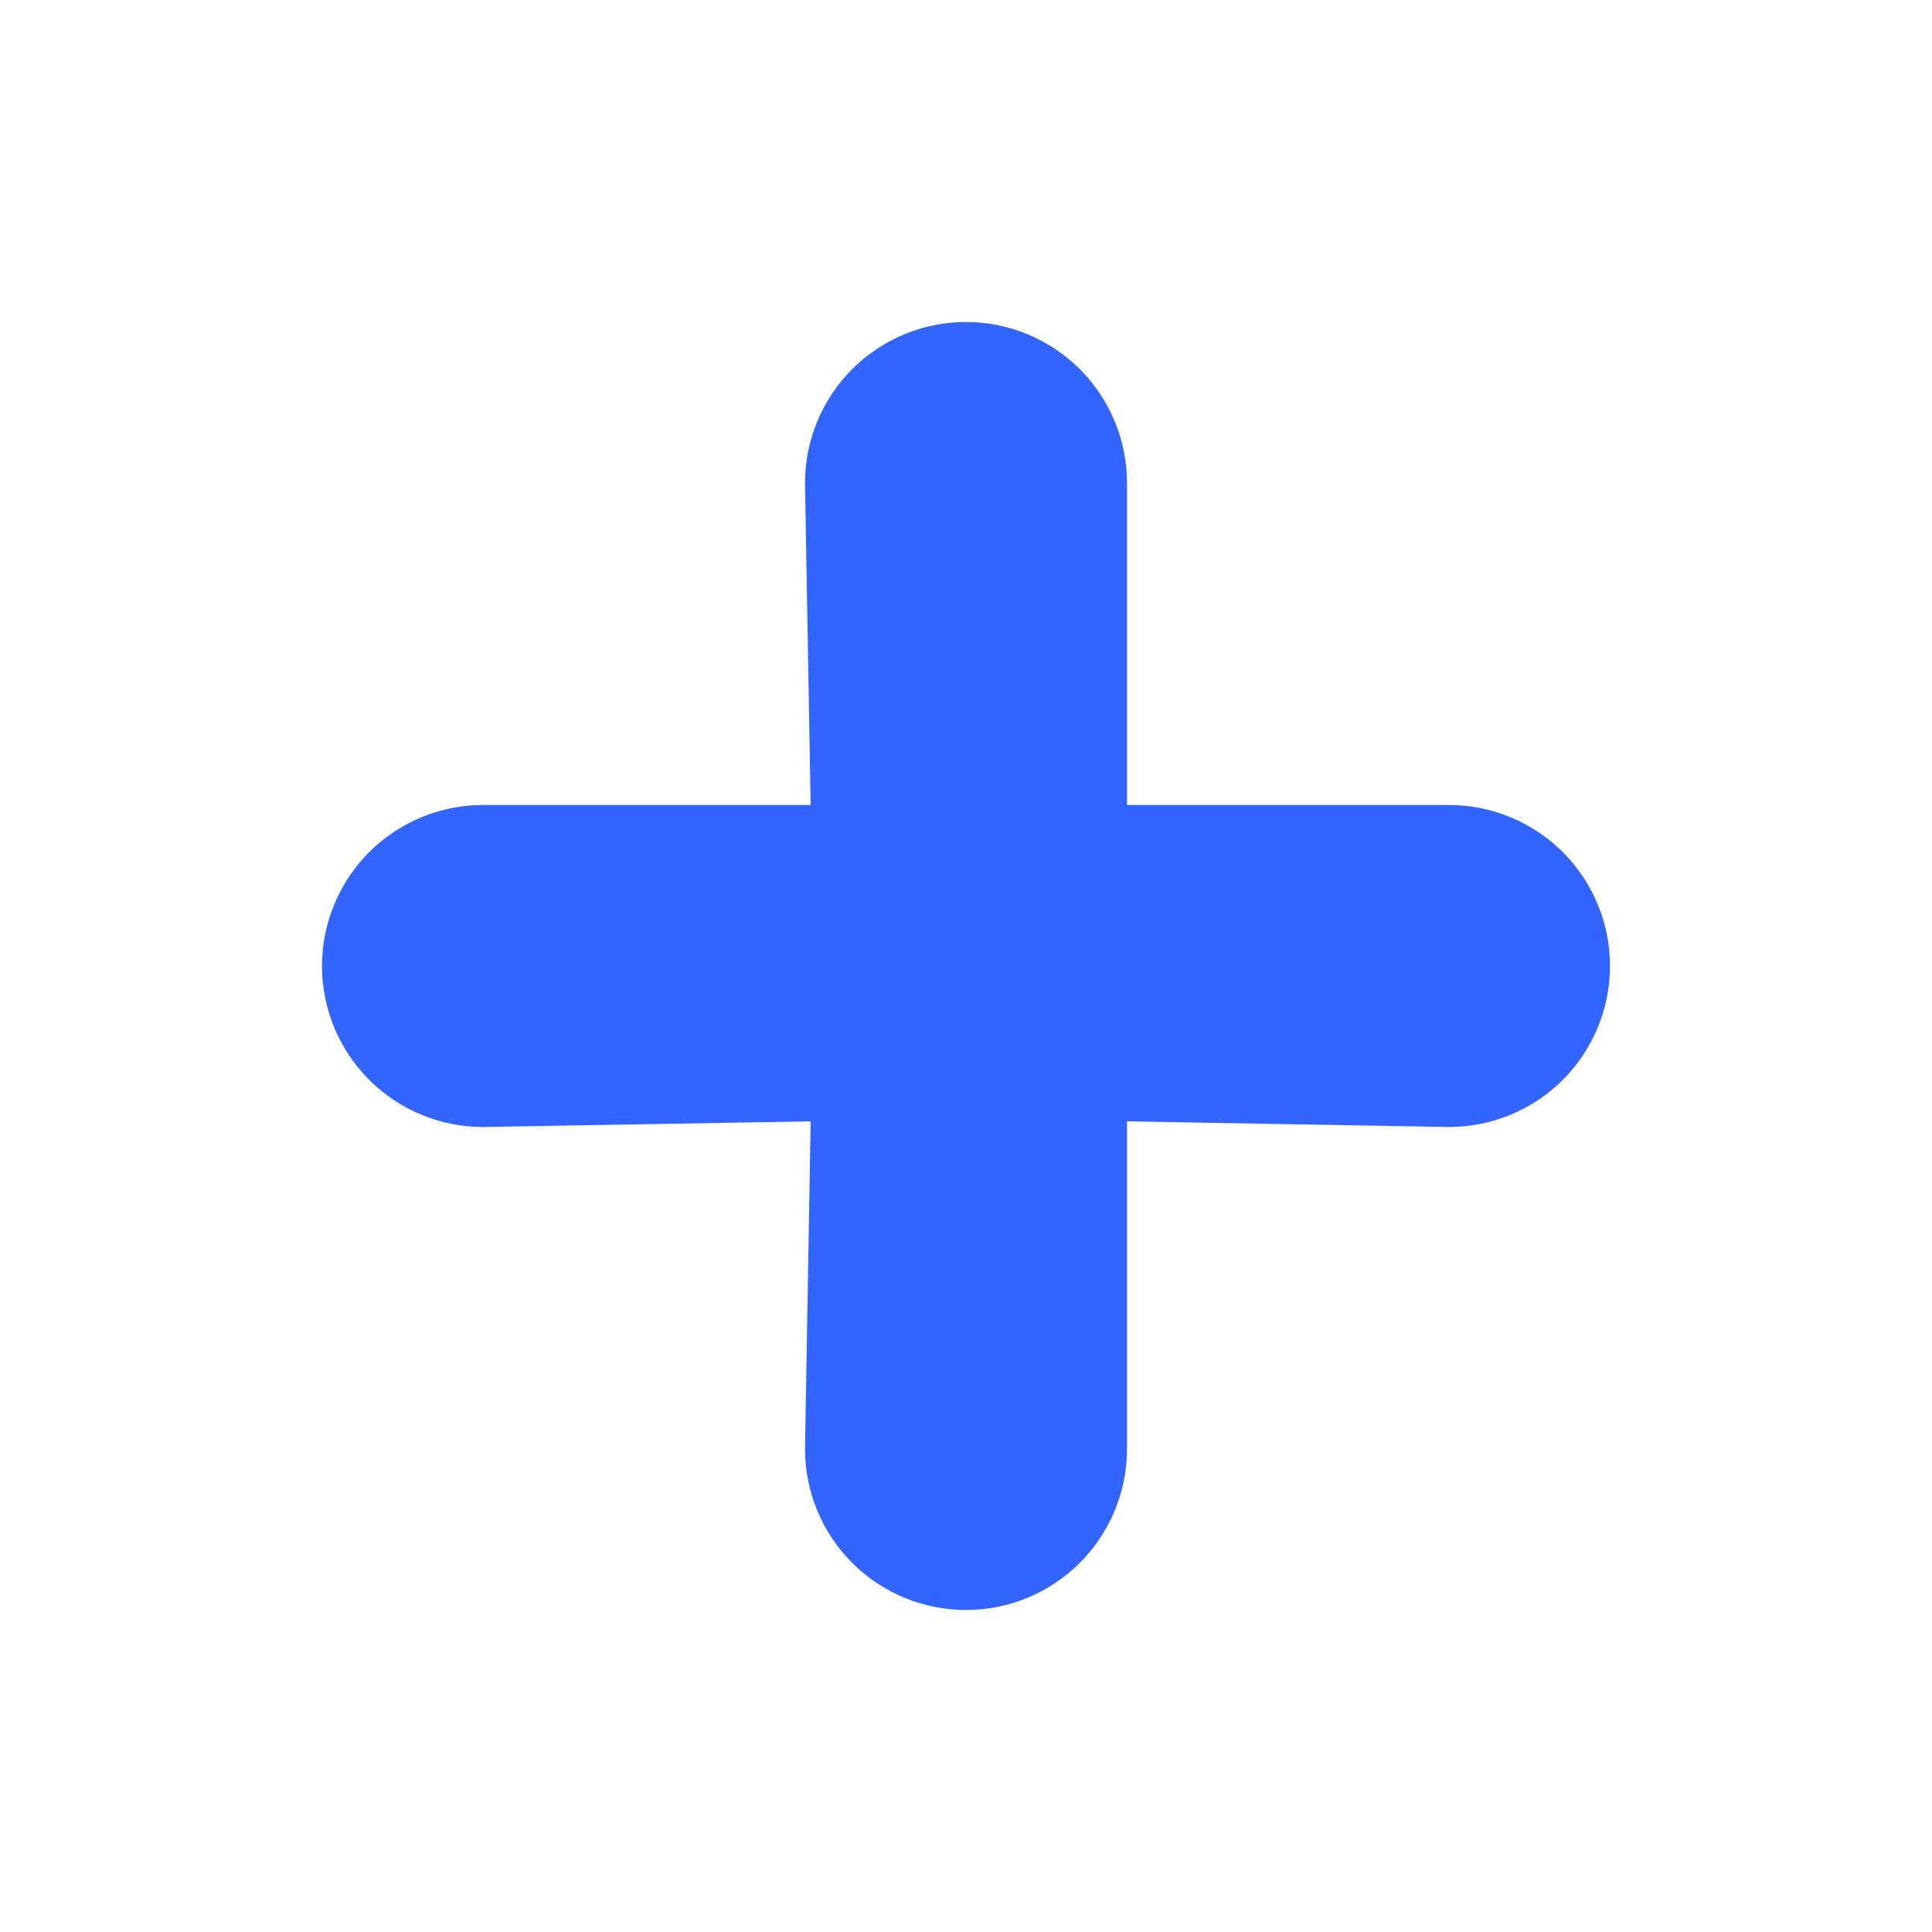
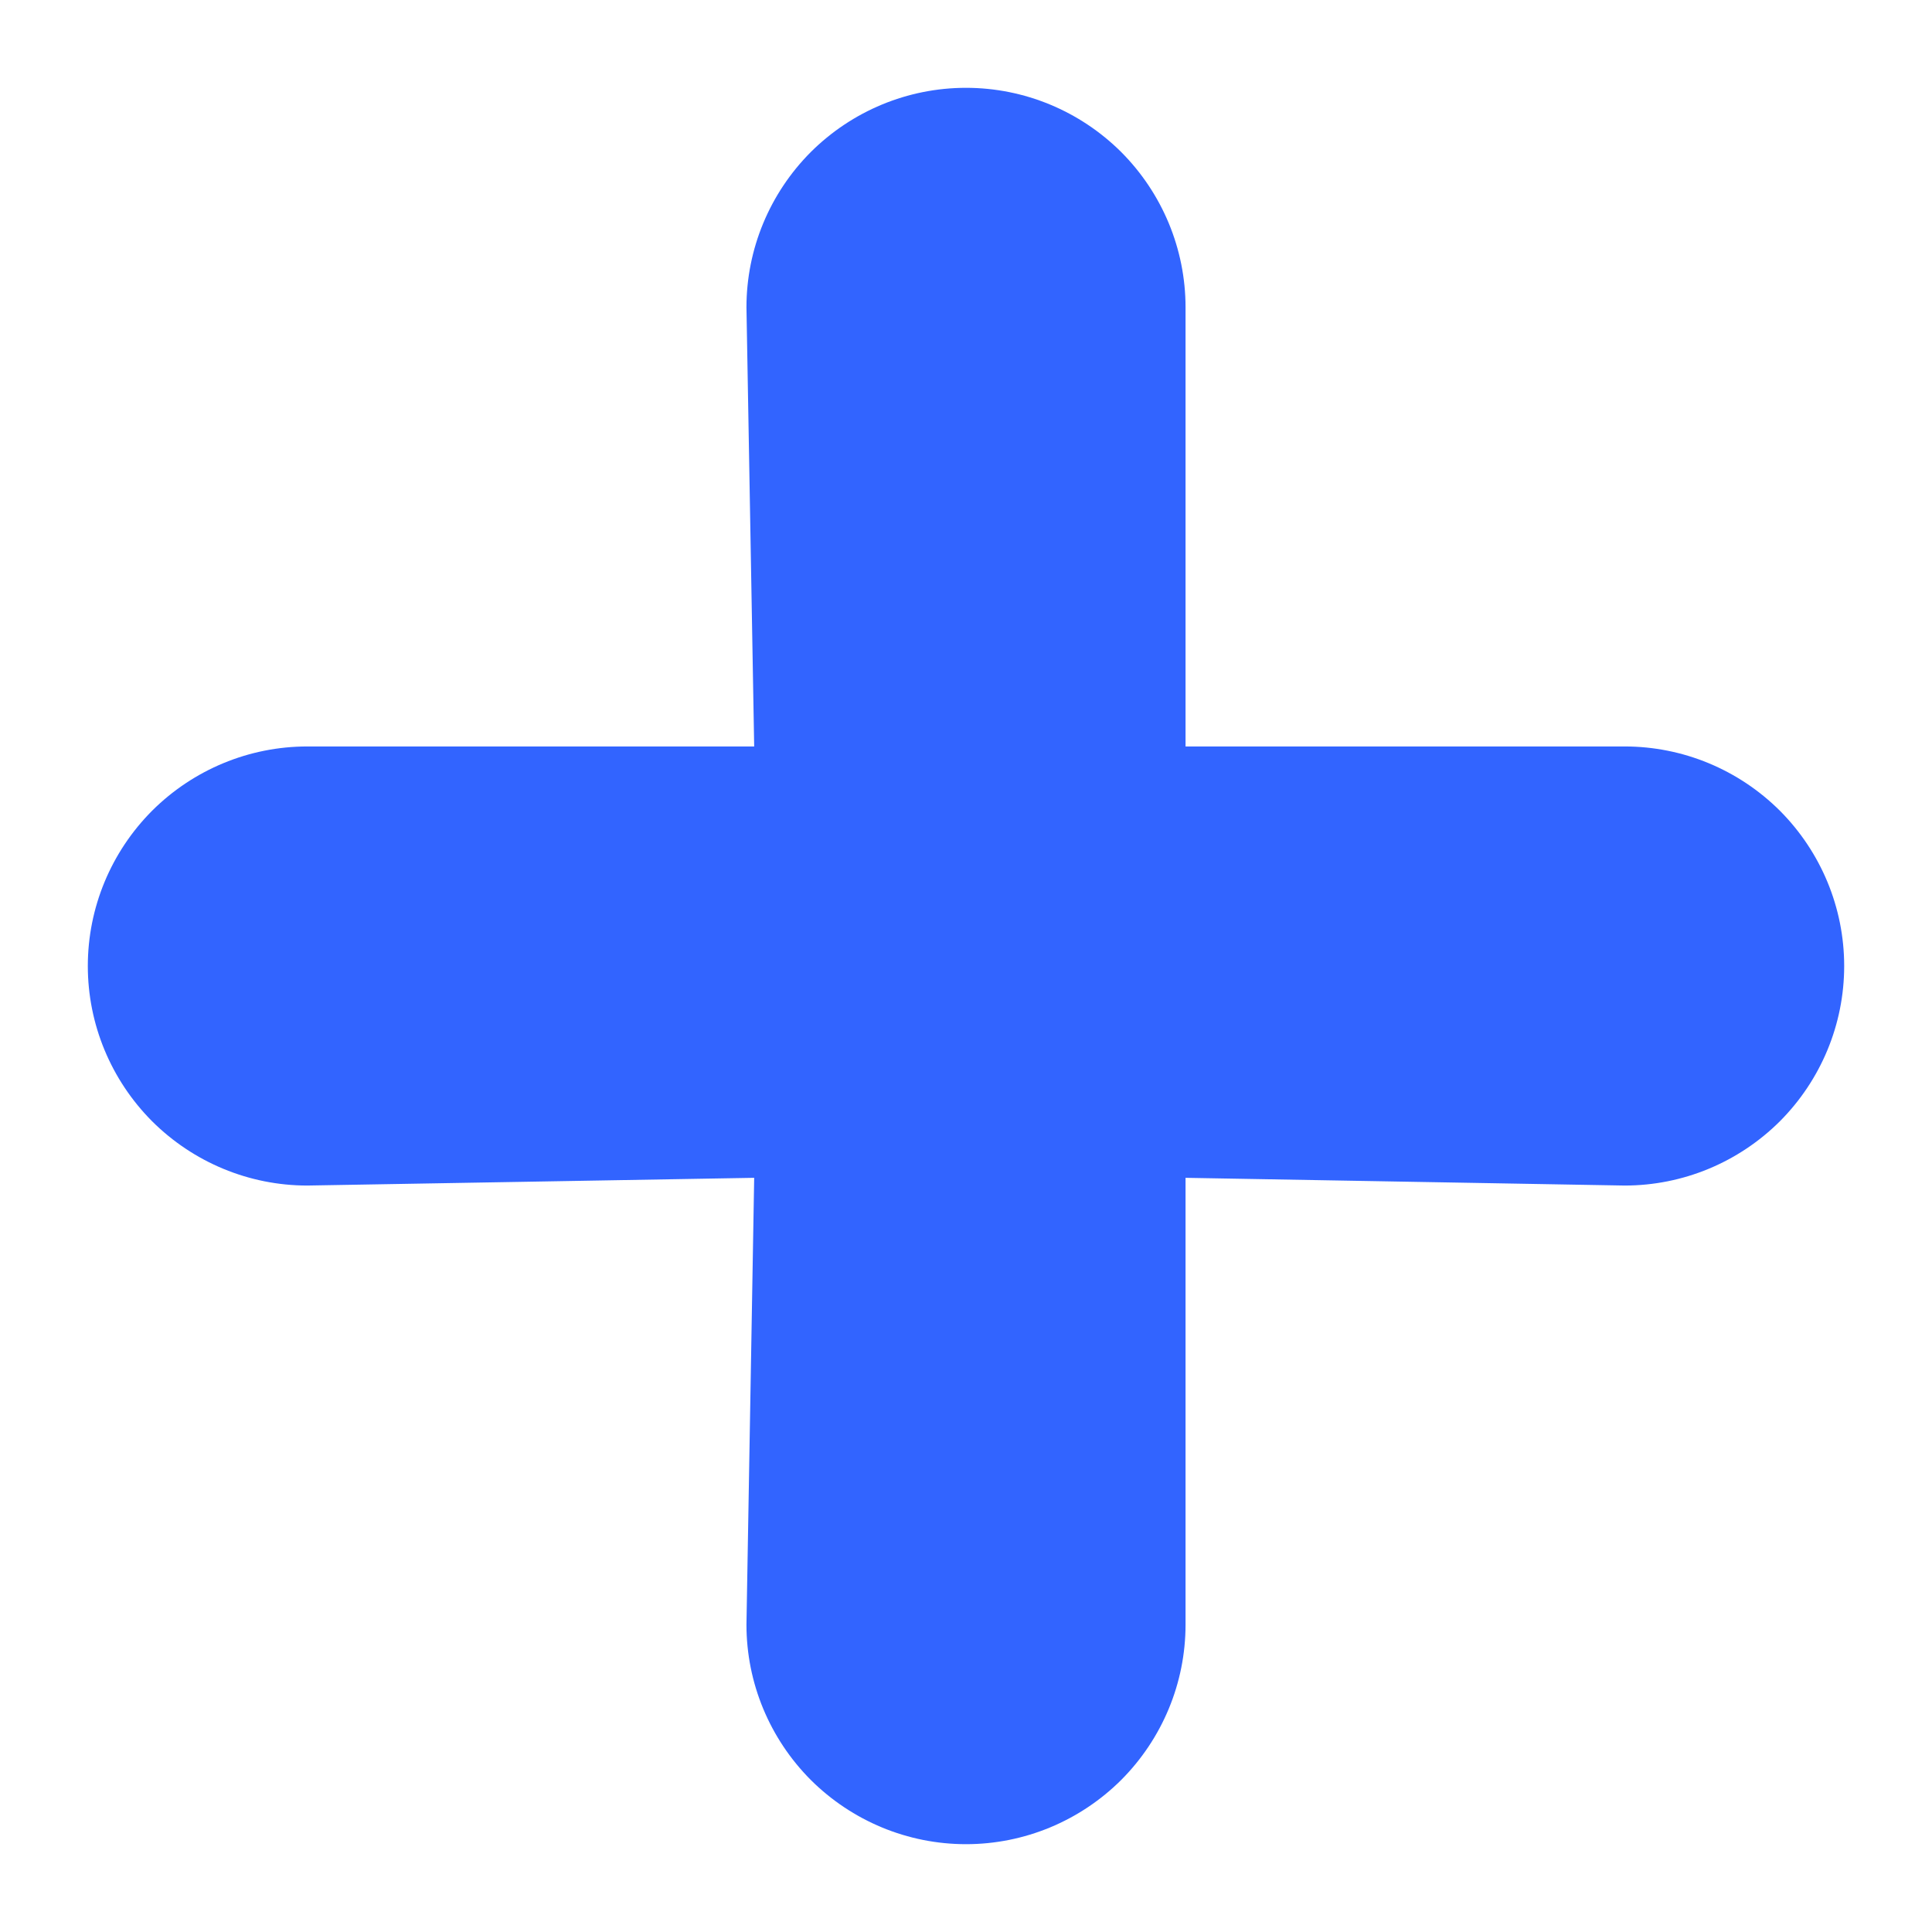
- <svg xmlns="http://www.w3.org/2000/svg" width="15" height="15" viewBox="0 0 15 15" fill="none">
-   <path d="M11.25 6.25H8.75V3.75C8.75 3.418 8.618 3.101 8.384 2.866C8.149 2.632 7.832 2.5 7.5 2.5C7.168 2.5 6.851 2.632 6.616 2.866C6.382 3.101 6.25 3.418 6.25 3.75L6.294 6.25H3.75C3.418 6.25 3.101 6.382 2.866 6.616C2.632 6.851 2.5 7.168 2.5 7.5C2.5 7.832 2.632 8.149 2.866 8.384C3.101 8.618 3.418 8.75 3.75 8.75L6.294 8.706L6.25 11.25C6.25 11.582 6.382 11.899 6.616 12.134C6.851 12.368 7.168 12.5 7.5 12.5C7.832 12.5 8.149 12.368 8.384 12.134C8.618 11.899 8.75 11.582 8.75 11.25V8.706L11.25 8.75C11.582 8.75 11.899 8.618 12.134 8.384C12.368 8.149 12.5 7.832 12.5 7.5C12.5 7.168 12.368 6.851 12.134 6.616C11.899 6.382 11.582 6.25 11.25 6.25Z" fill="#3264FF" />
+ <svg xmlns="http://www.w3.org/2000/svg" width="11" height="11" viewBox="0 0 11 11" fill="none">
+   <path d="M9.25 4.25H6.75V1.75C6.75 1.418 6.618 1.101 6.384 0.866C6.149 0.632 5.832 0.5 5.5 0.5C5.168 0.5 4.851 0.632 4.616 0.866C4.382 1.101 4.25 1.418 4.25 1.75L4.294 4.25H1.75C1.418 4.25 1.101 4.382 0.866 4.616C0.632 4.851 0.5 5.168 0.5 5.5C0.5 5.832 0.632 6.149 0.866 6.384C1.101 6.618 1.418 6.75 1.75 6.75L4.294 6.706L4.25 9.25C4.25 9.582 4.382 9.899 4.616 10.134C4.851 10.368 5.168 10.5 5.5 10.5C5.832 10.5 6.149 10.368 6.384 10.134C6.618 9.899 6.75 9.582 6.75 9.25V6.706L9.25 6.75C9.582 6.75 9.899 6.618 10.134 6.384C10.368 6.149 10.5 5.832 10.5 5.5C10.5 5.168 10.368 4.851 10.134 4.616C9.899 4.382 9.582 4.25 9.25 4.25Z" fill="#3264FF" />
</svg>
